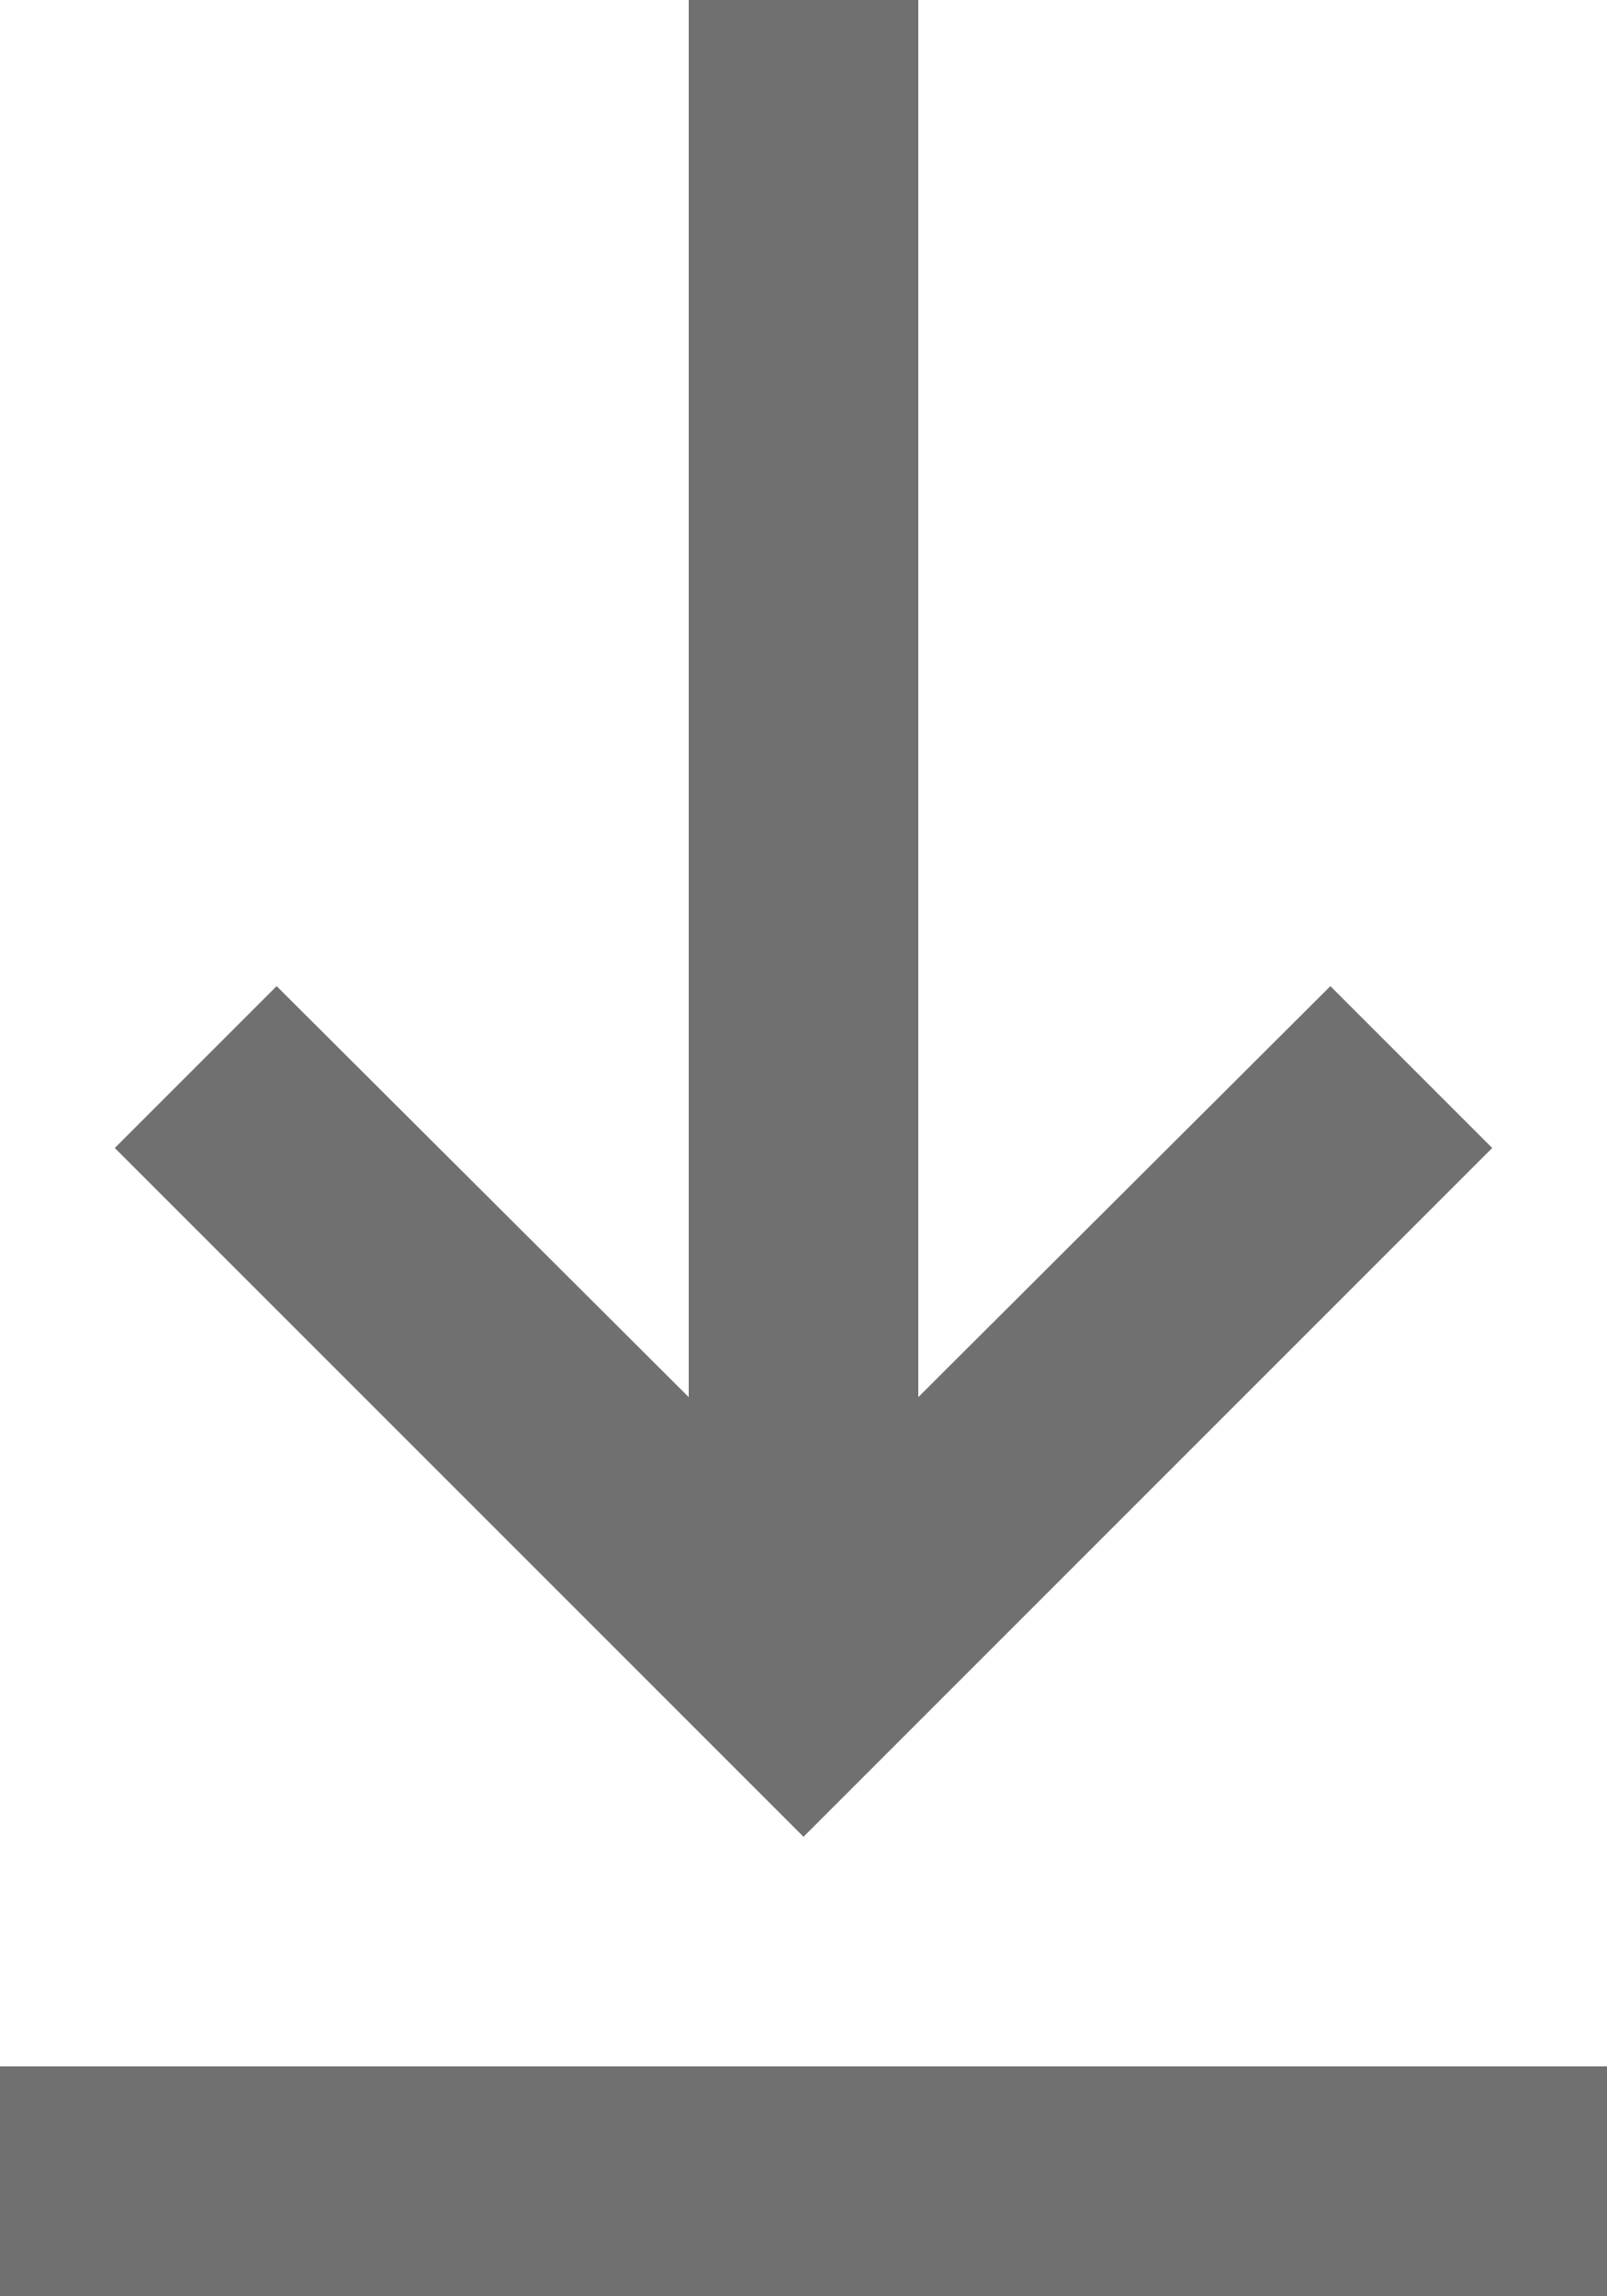
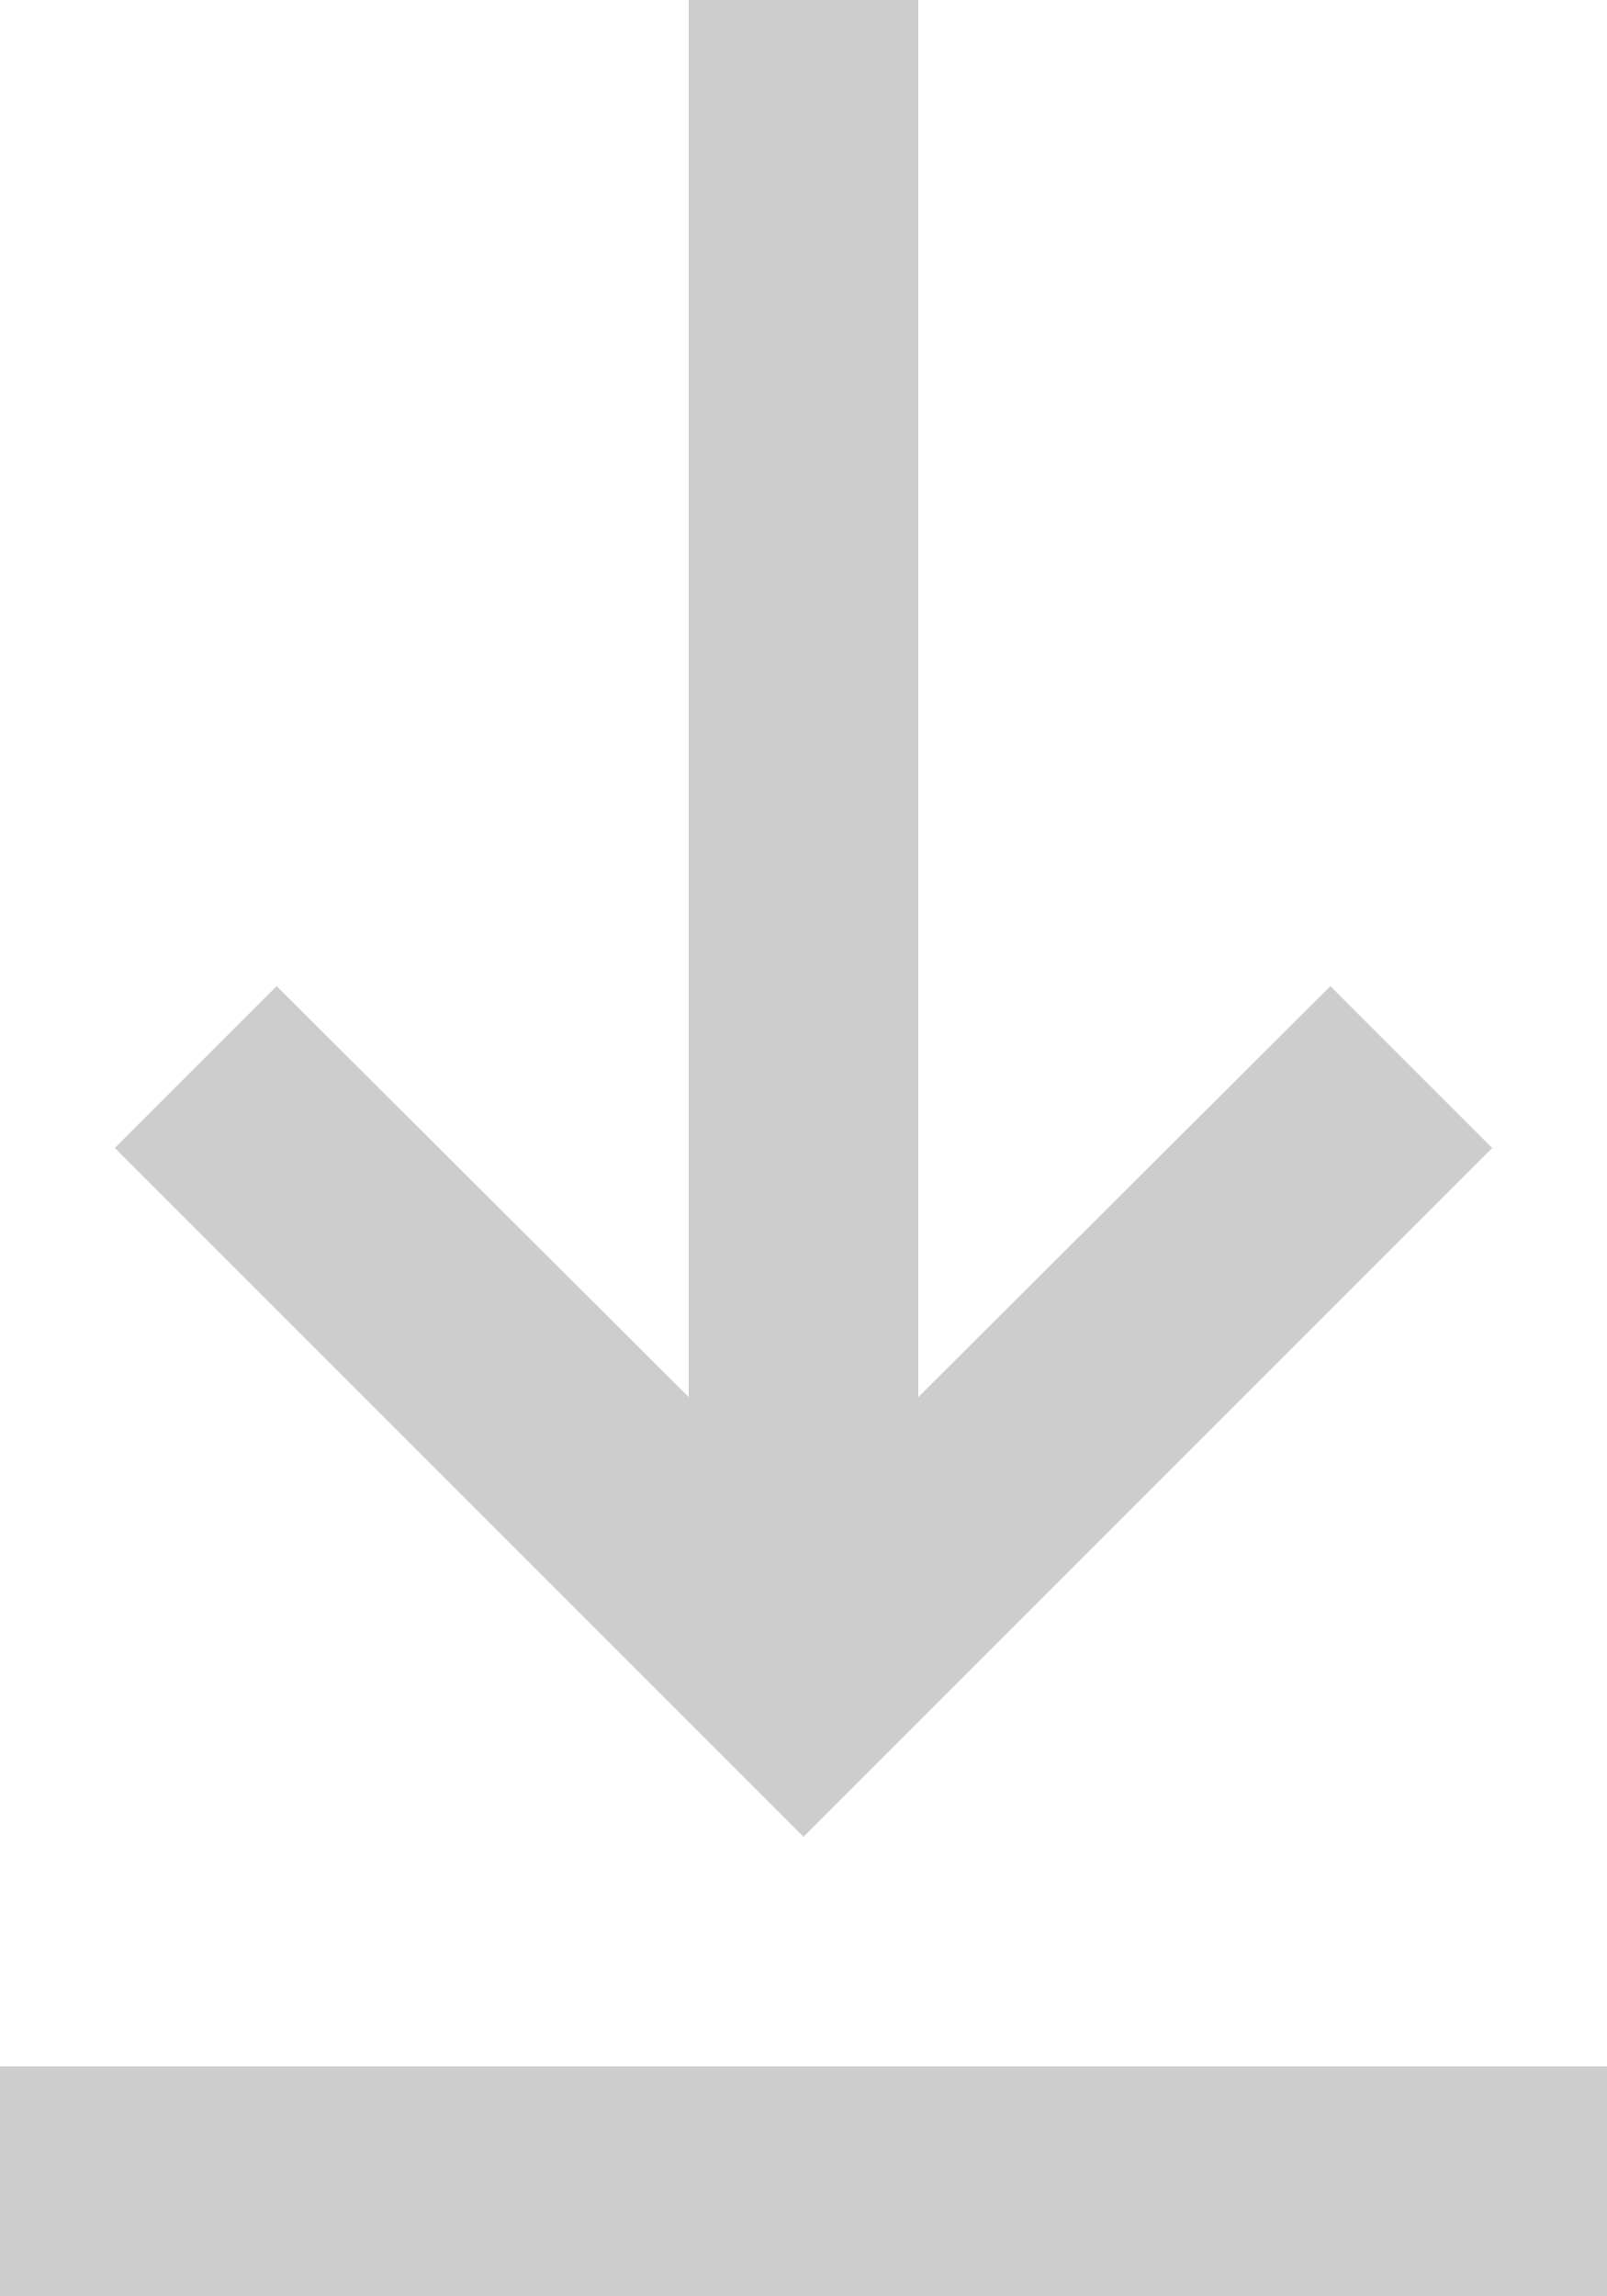
<svg xmlns="http://www.w3.org/2000/svg" width="14" height="20" viewBox="0 0 14 20" fill="none">
-   <path d="M14 20H0V18H14V20ZM7 16L1 10L2.41 8.59L6 12.17V0H8V12.17L11.59 8.59L13 10L7 16Z" fill="#707070" />
+   <path d="M14 20H0V18H14V20ZM7 16L1 10L2.41 8.59L6 12.17V0H8V12.17L11.59 8.59L13 10L7 16Z" fill="#cdcdcd" />
</svg>
